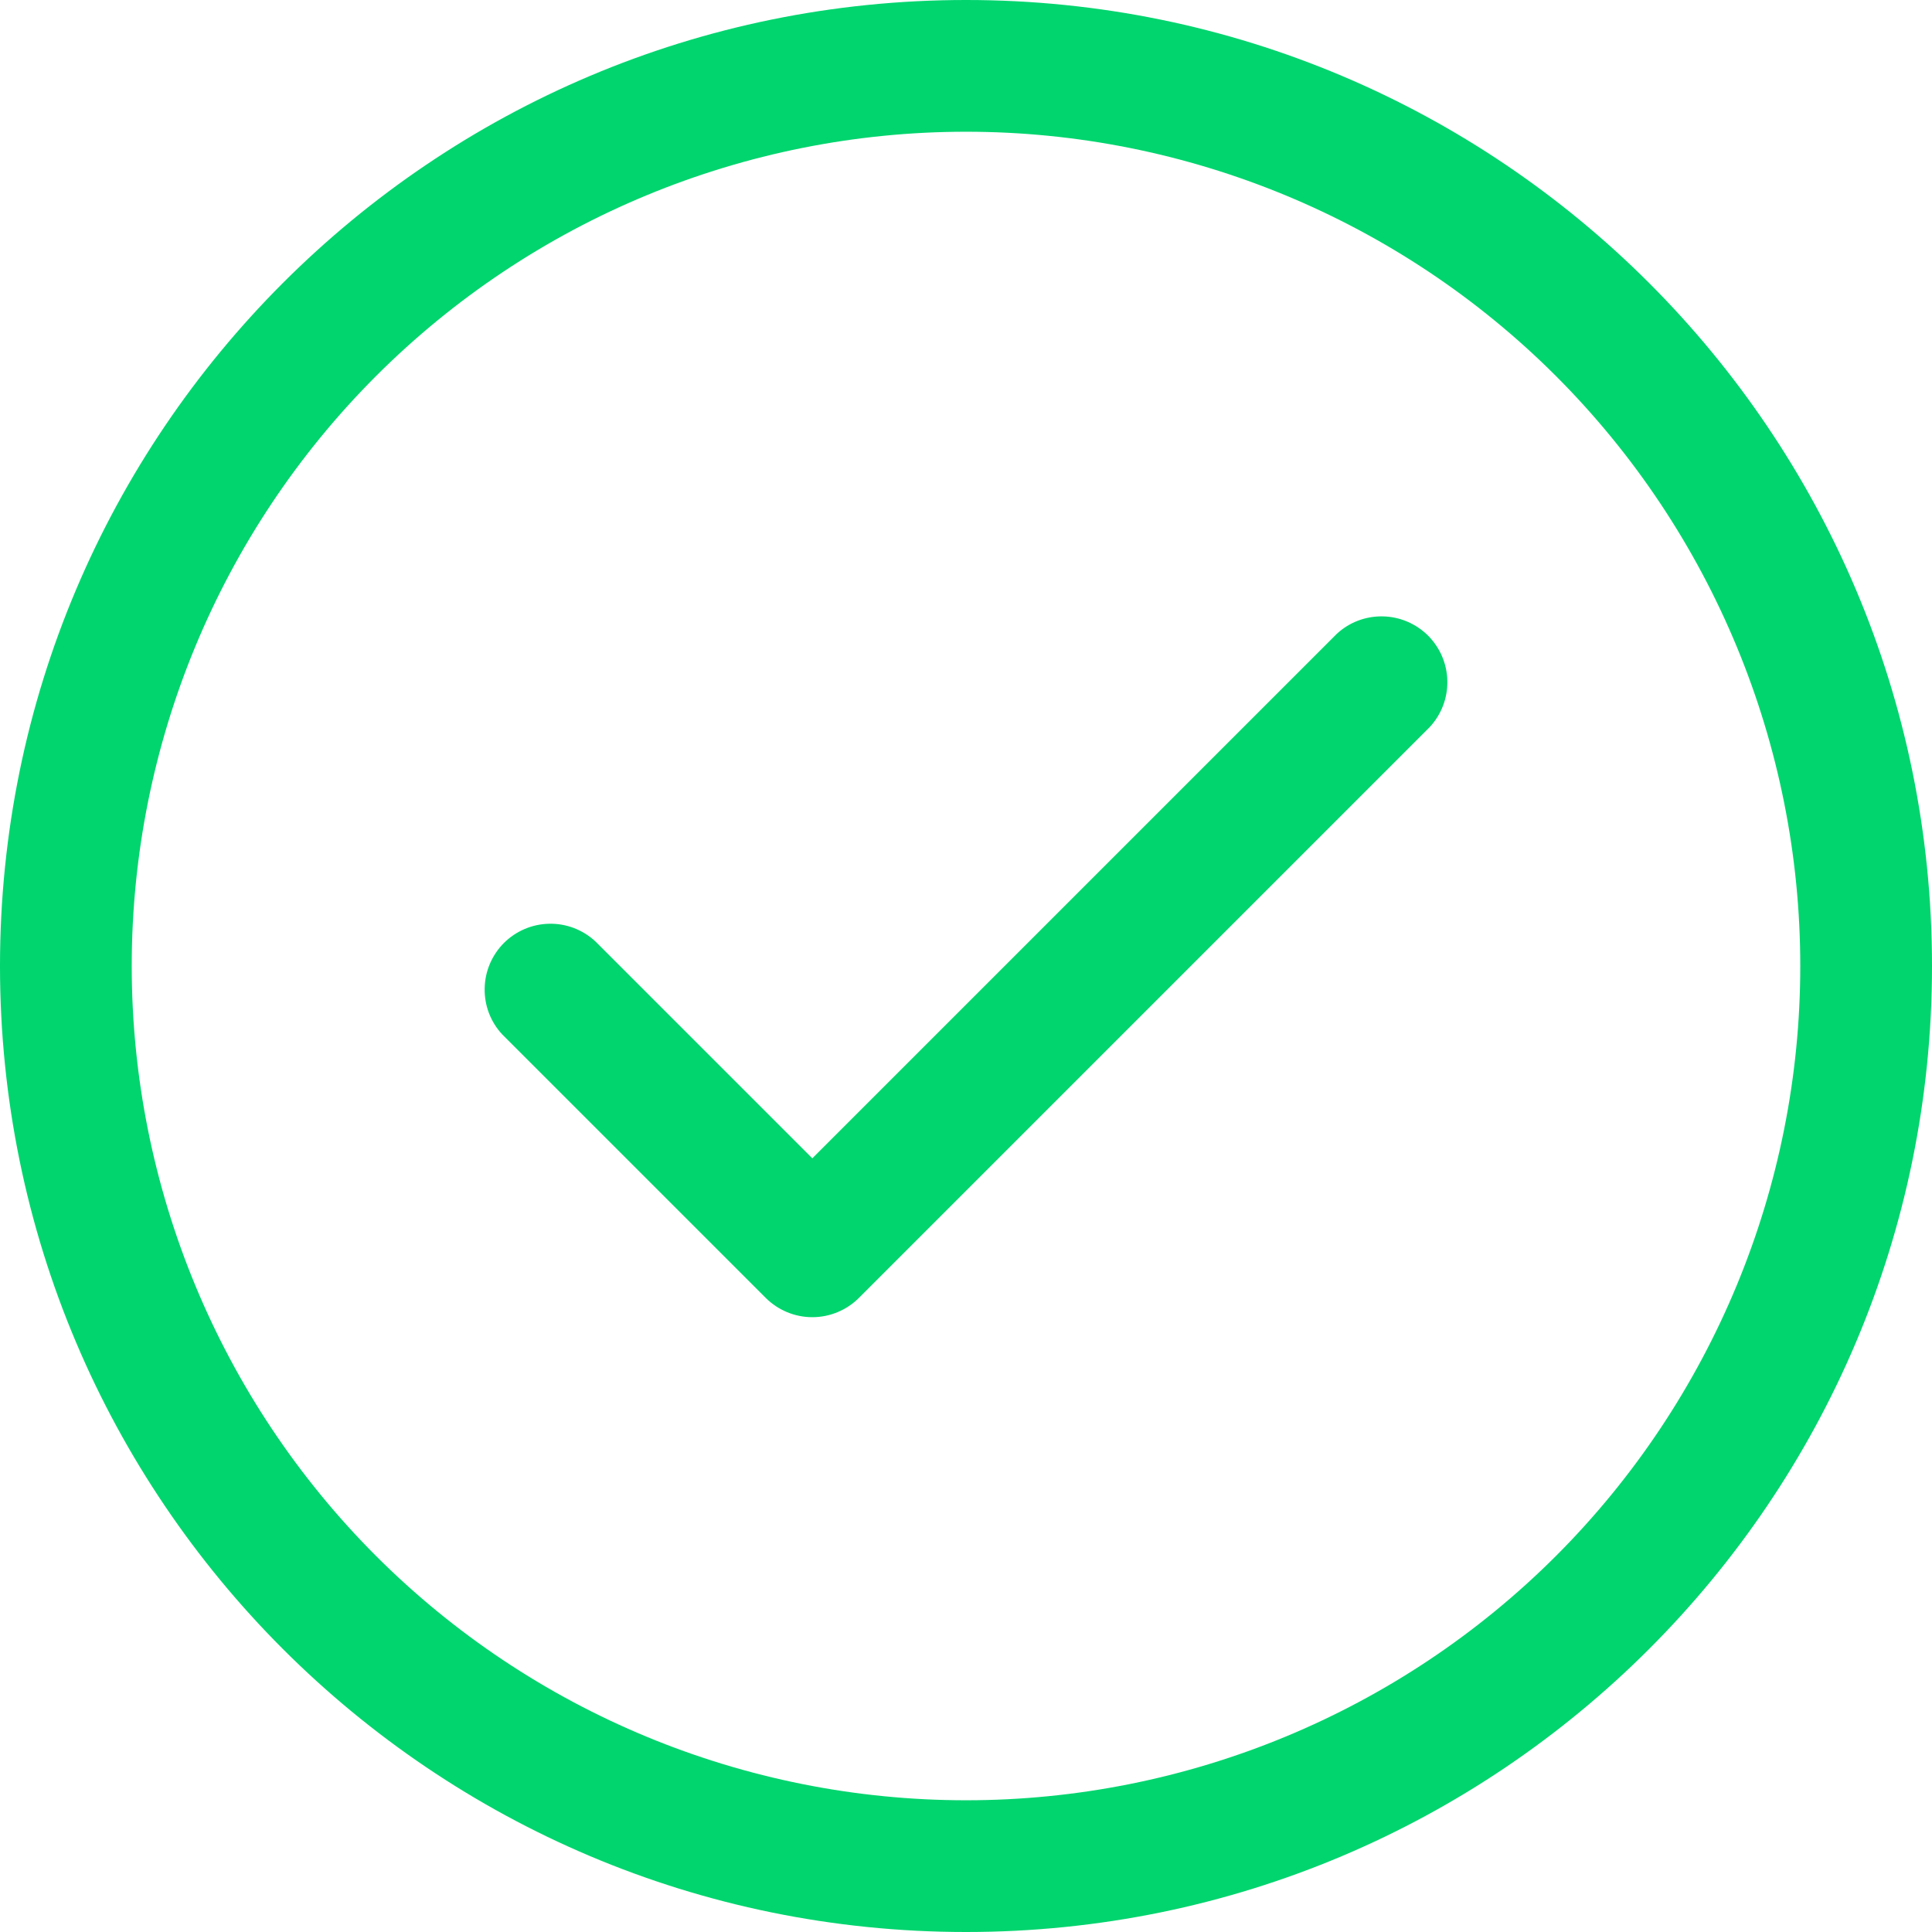
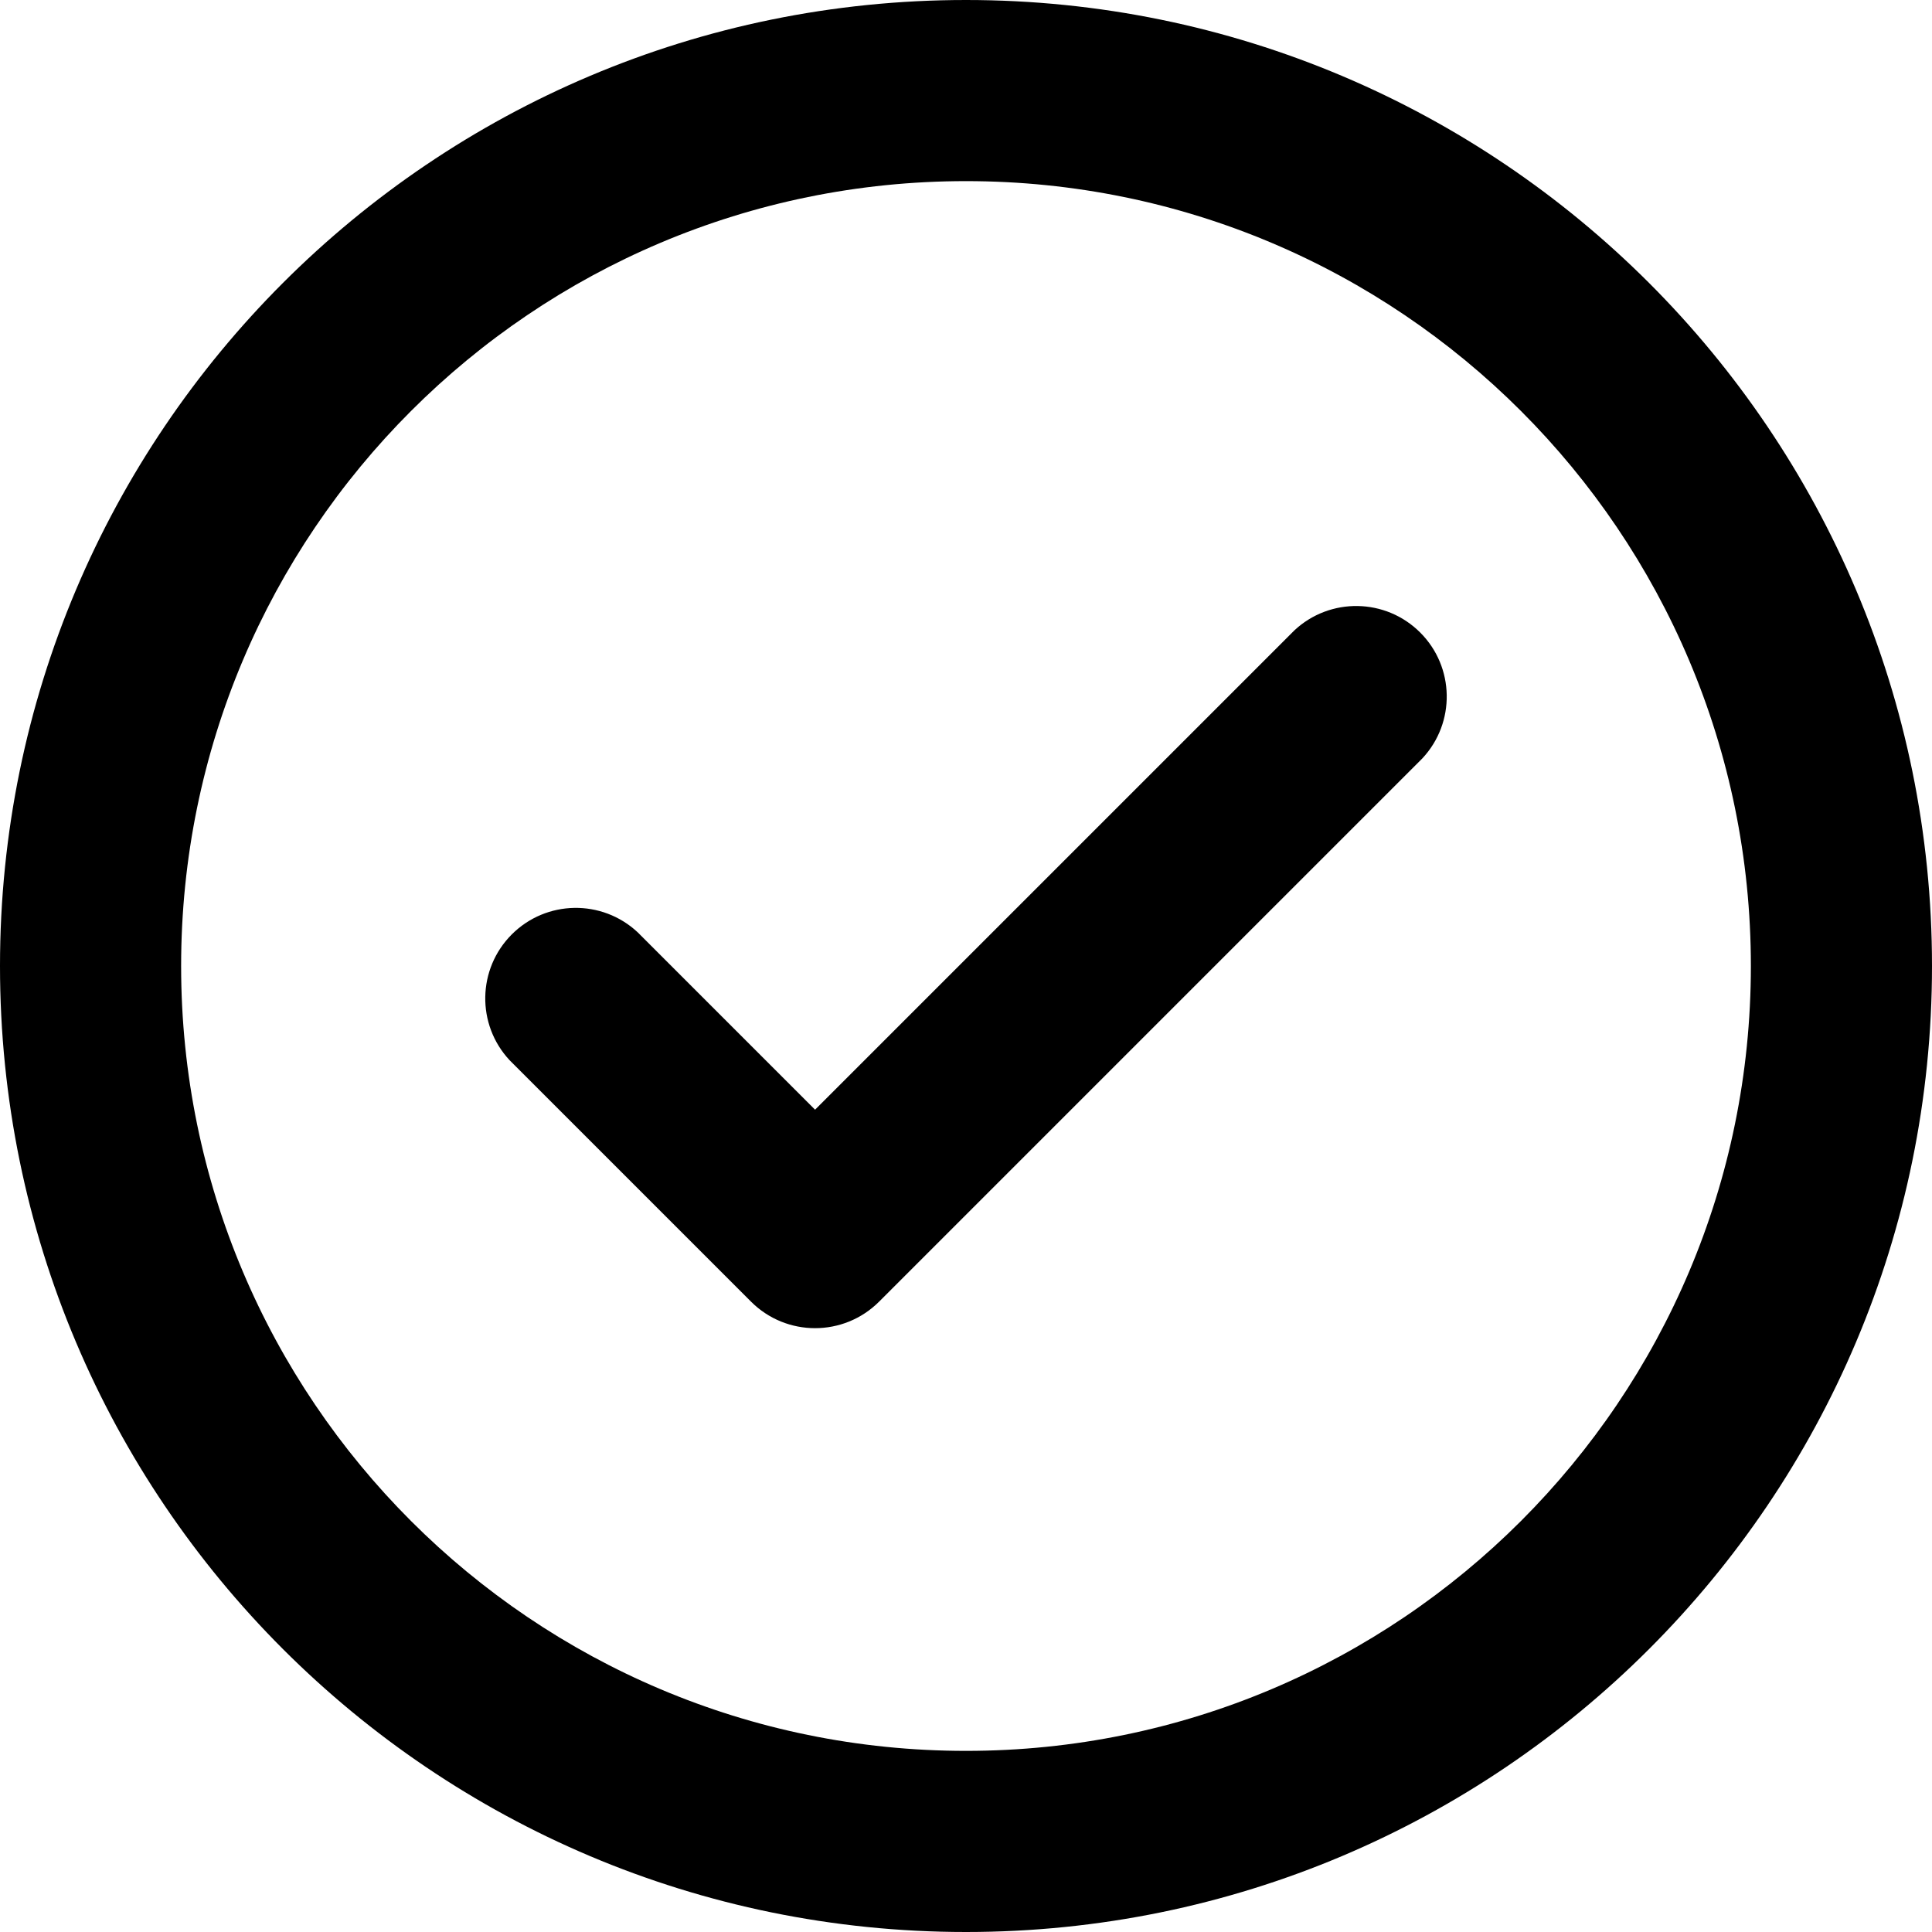
- <svg xmlns="http://www.w3.org/2000/svg" width="22" height="22" viewBox="0 0 22 22" fill="none">
-   <path d="M16.28 8.28C16.412 8.138 16.485 7.95 16.481 7.755C16.478 7.561 16.399 7.376 16.262 7.238C16.124 7.101 15.939 7.022 15.745 7.019C15.55 7.015 15.362 7.087 15.22 7.22L9.25 13.19L6.78 10.72C6.638 10.588 6.45 10.515 6.255 10.519C6.061 10.522 5.876 10.601 5.738 10.738C5.601 10.876 5.522 11.061 5.519 11.255C5.515 11.45 5.587 11.638 5.72 11.78L8.72 14.78C8.861 14.92 9.051 14.999 9.25 14.999C9.449 14.999 9.639 14.92 9.78 14.78L16.28 8.28Z" fill="#00D56E" />
-   <path fill-rule="evenodd" clip-rule="evenodd" d="M11 0C4.925 0 0 4.925 0 11C0 17.075 4.925 22 11 22C17.075 22 22 17.075 22 11C22 4.925 17.075 0 11 0ZM1.5 11C1.5 8.48 2.501 6.064 4.282 4.282C6.064 2.501 8.48 1.5 11 1.5C13.52 1.5 15.936 2.501 17.718 4.282C19.499 6.064 20.5 8.48 20.5 11C20.5 13.52 19.499 15.936 17.718 17.718C15.936 19.499 13.52 20.5 11 20.5C8.48 20.5 6.064 19.499 4.282 17.718C2.501 15.936 1.5 13.52 1.5 11Z" fill="#00D56E" />
+ <svg xmlns="http://www.w3.org/2000/svg" viewBox="0 0 16 16" width="16" height="16">
+   <path fill-rule="evenodd" d="M1.5 8a6.5 6.5 0 1113 0 6.5 6.5 0 01-13 0zM0 8a8 8 0 1116 0A8 8 0 010 8zm11.78-1.72a.75.75 0 00-1.06-1.06L6.75 9.19 5.28 7.72a.75.75 0 00-1.06 1.06l2 2a.75.75 0 001.06 0l4.5-4.5z" />
</svg>
